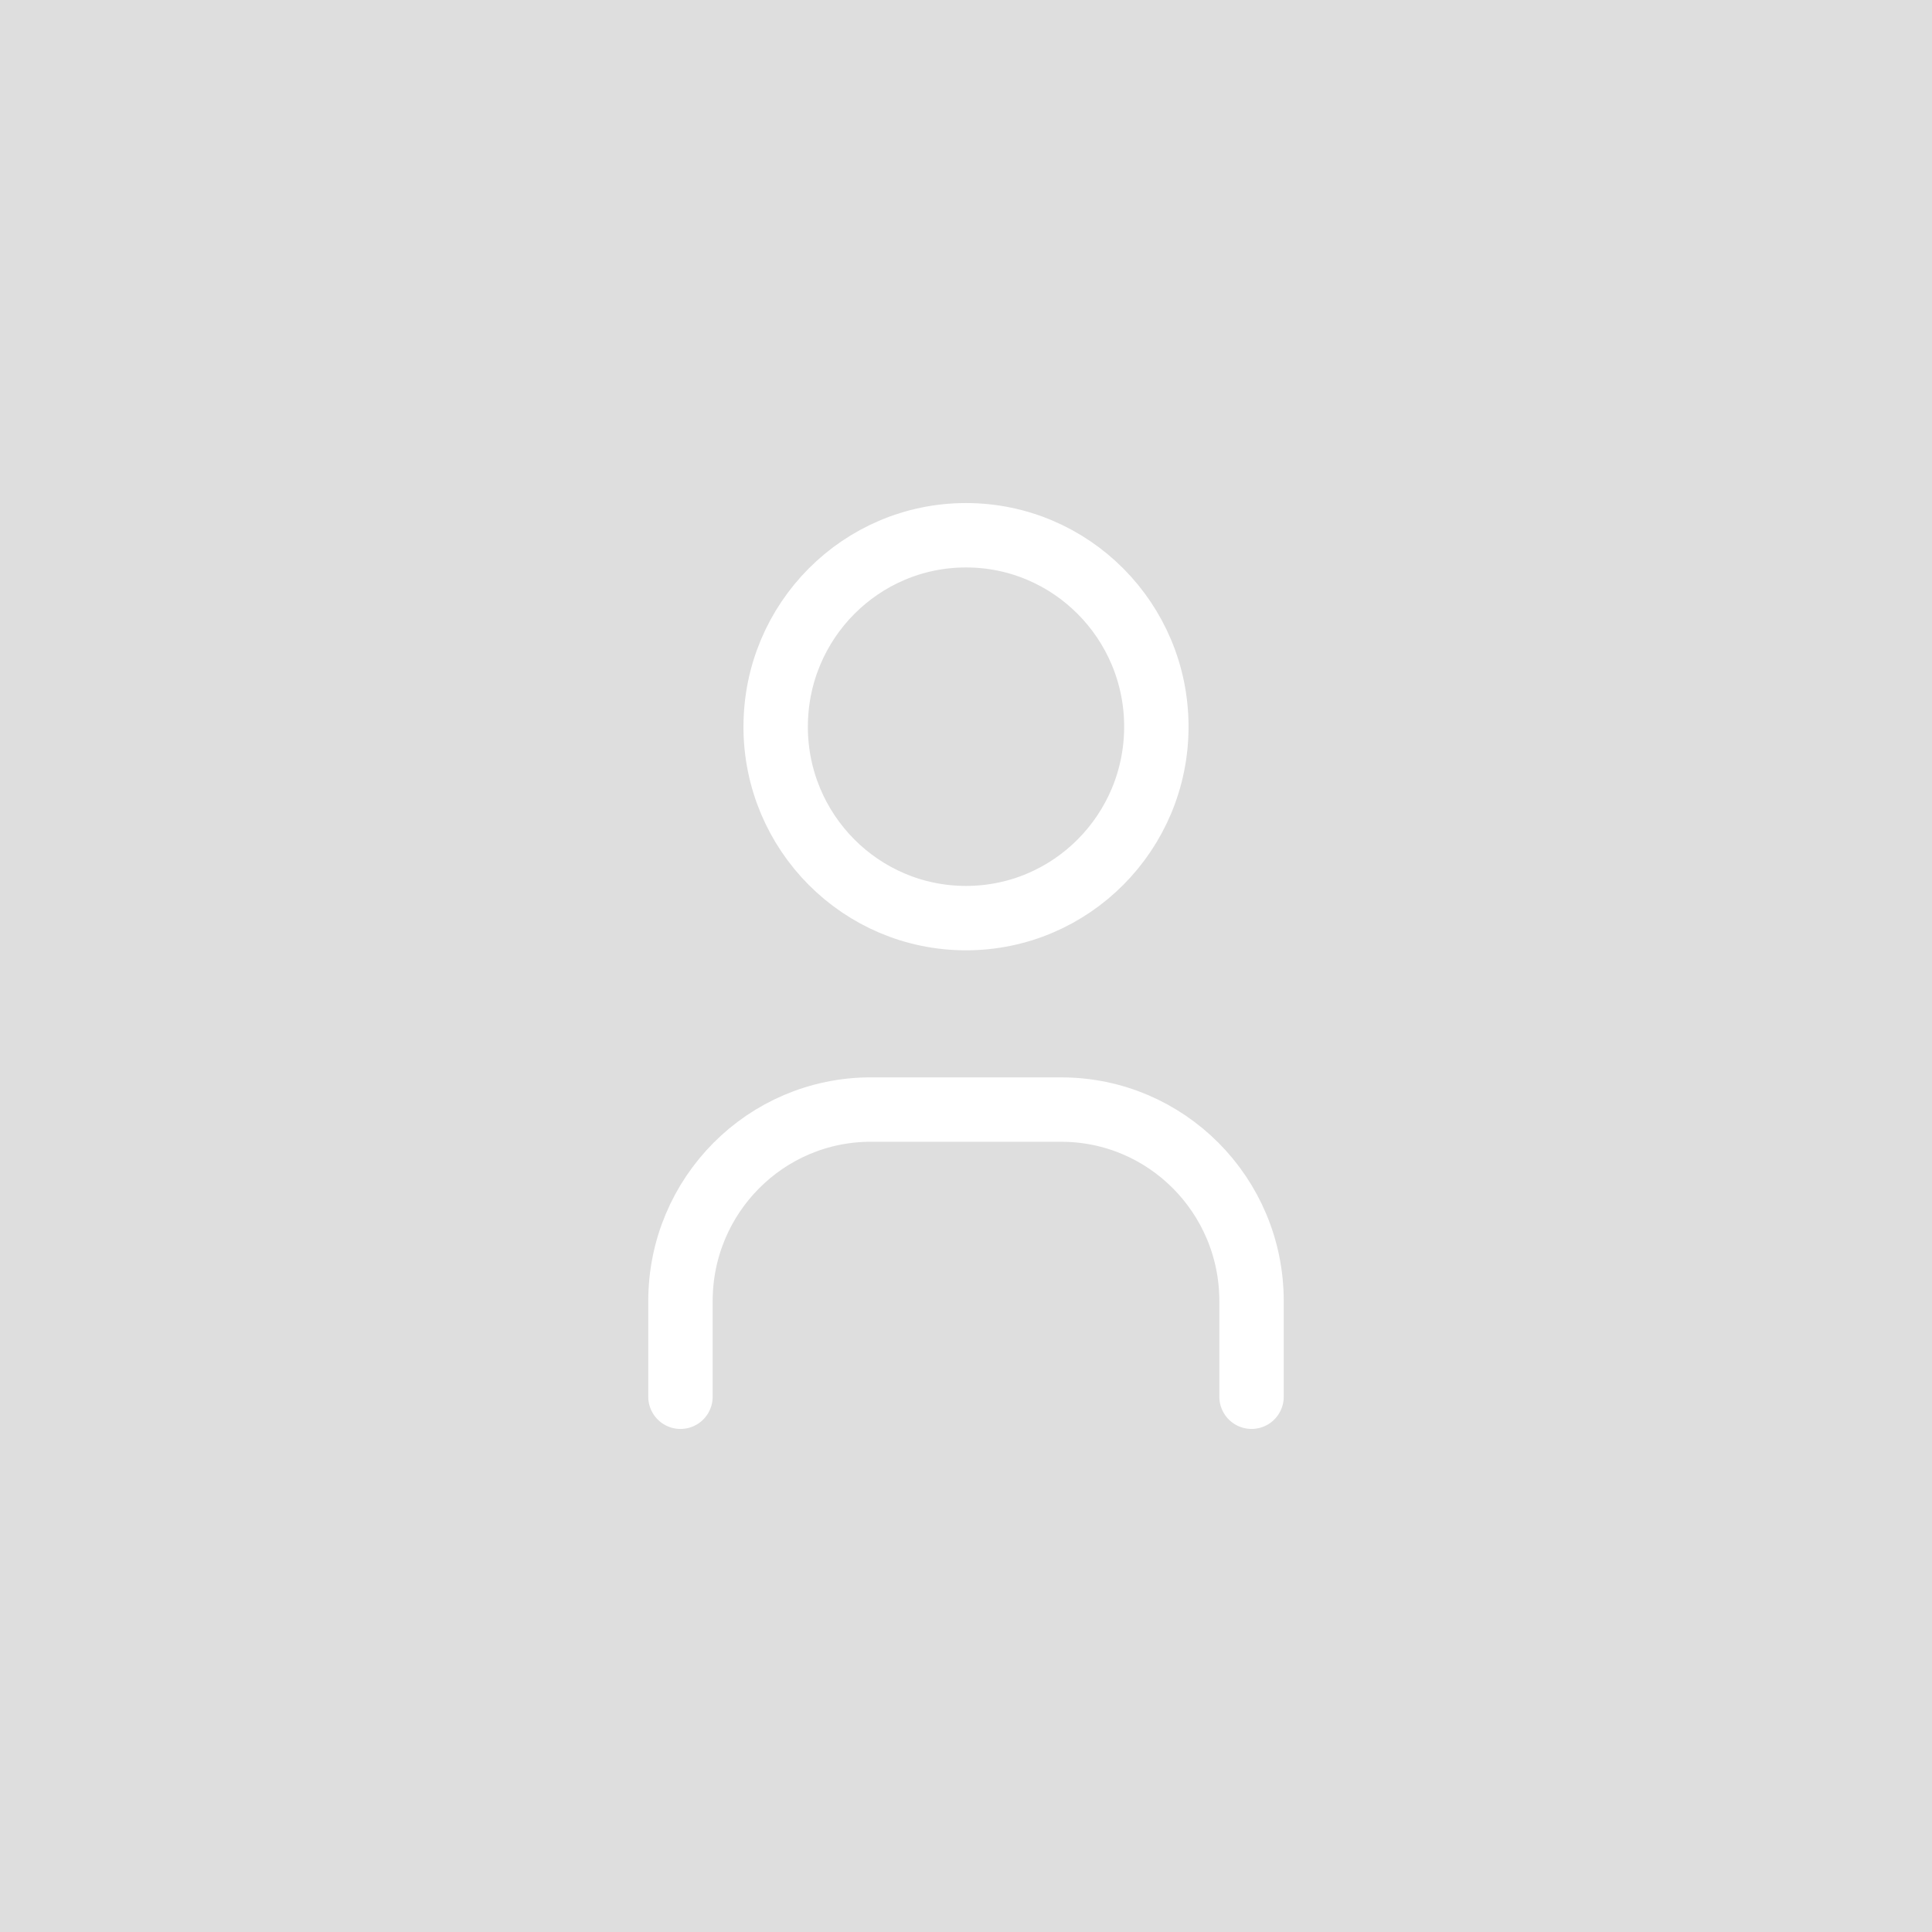
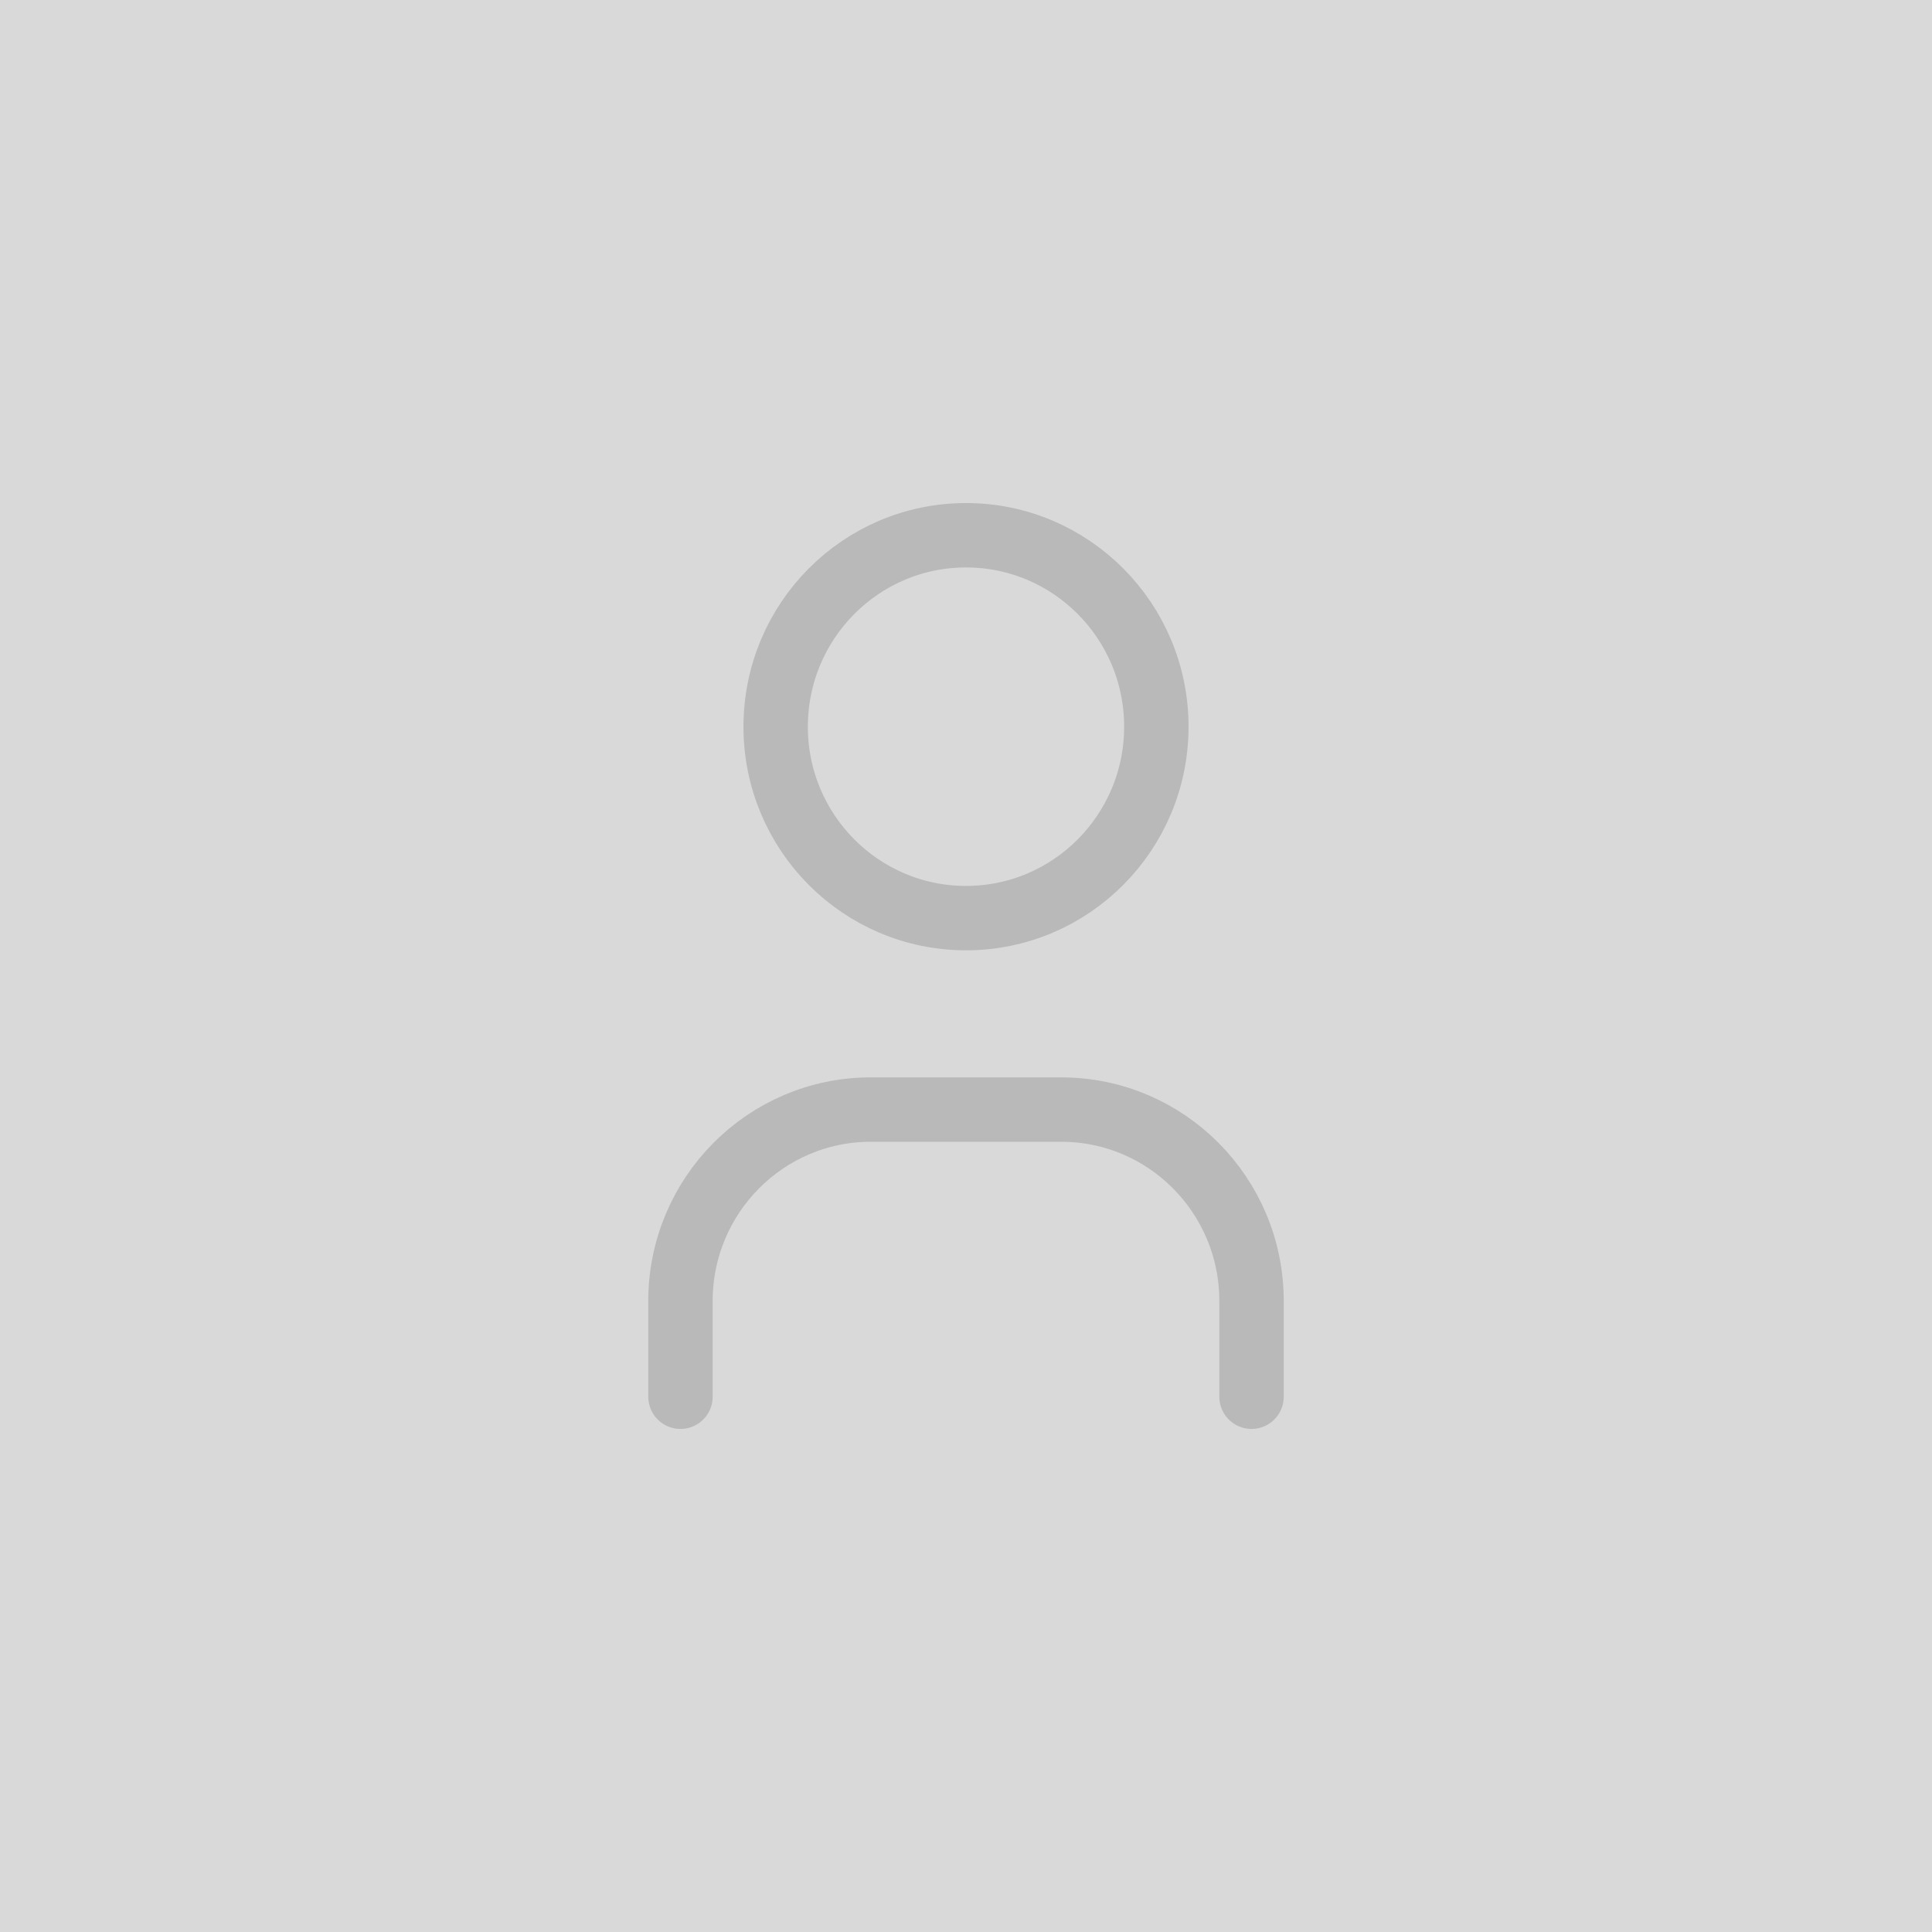
<svg xmlns="http://www.w3.org/2000/svg" xml:space="preserve" width="79.375mm" height="79.375mm" version="1.1" style="shape-rendering:geometricPrecision; text-rendering:geometricPrecision; image-rendering:optimizeQuality; fill-rule:evenodd; clip-rule:evenodd" viewBox="0 0 1848.71 1848.71">
  <defs>
    <style type="text/css">
   
-     .str0 {stroke:white;stroke-width:61.62;stroke-linecap:round;stroke-linejoin:round;stroke-miterlimit:22.926}
+     .str0 {stroke:#999999;stroke-width:61.62;stroke-linecap:round;stroke-linejoin:round;stroke-miterlimit:22.926;stroke-opacity:0.502}
    .fil1 {fill:none}
-     .fil0 {fill:#CCCCCC;fill-opacity:0.502}
+     .fil0 {fill:gray;fill-opacity:0.2}
   
  </style>
  </defs>
  <g id="Layer_x0020_1">
-     <g id="_1637977294896">
+     <g id="_2318681820912">
      <polygon class="fil0" points="-0,0 1848.71,0 1848.71,1848.71 -0,1848.71 " />
-       <path class="fil1 str0" d="M742.21 695.36c0.02,101.16 81.58,183.18 182.15,183.18 100.58,0 182.14,-82.03 182.14,-183.18 0,-101.15 -81.56,-183.18 -182.14,-183.18 -100.56,0 -182.13,82.03 -182.13,183.18" />
-       <path class="fil1 str0" d="M651.13 1336.53l0 -91.6c0.02,-101.17 81.58,-183.2 182.16,-183.2l182.15 0.02c100.58,-0.02 182.14,82.01 182.14,183.17l0 91.6" />
+       <path class="fil1 str0" d="M742.21 695.36c0.02,101.16 81.58,183.18 182.15,183.18 100.58,0 182.14,-82.03 182.14,-183.18 0,-101.15 -81.56,-183.18 -182.14,-183.18 -100.56,0 -182.13,82.03 -182.13,183.18m-91.1 641.17l0 -91.6c0.02,-101.17 81.58,-183.2 182.16,-183.2l182.15 0.02c100.58,-0.02 182.14,82.01 182.14,183.17l0 91.6" />
    </g>
  </g>
</svg>
